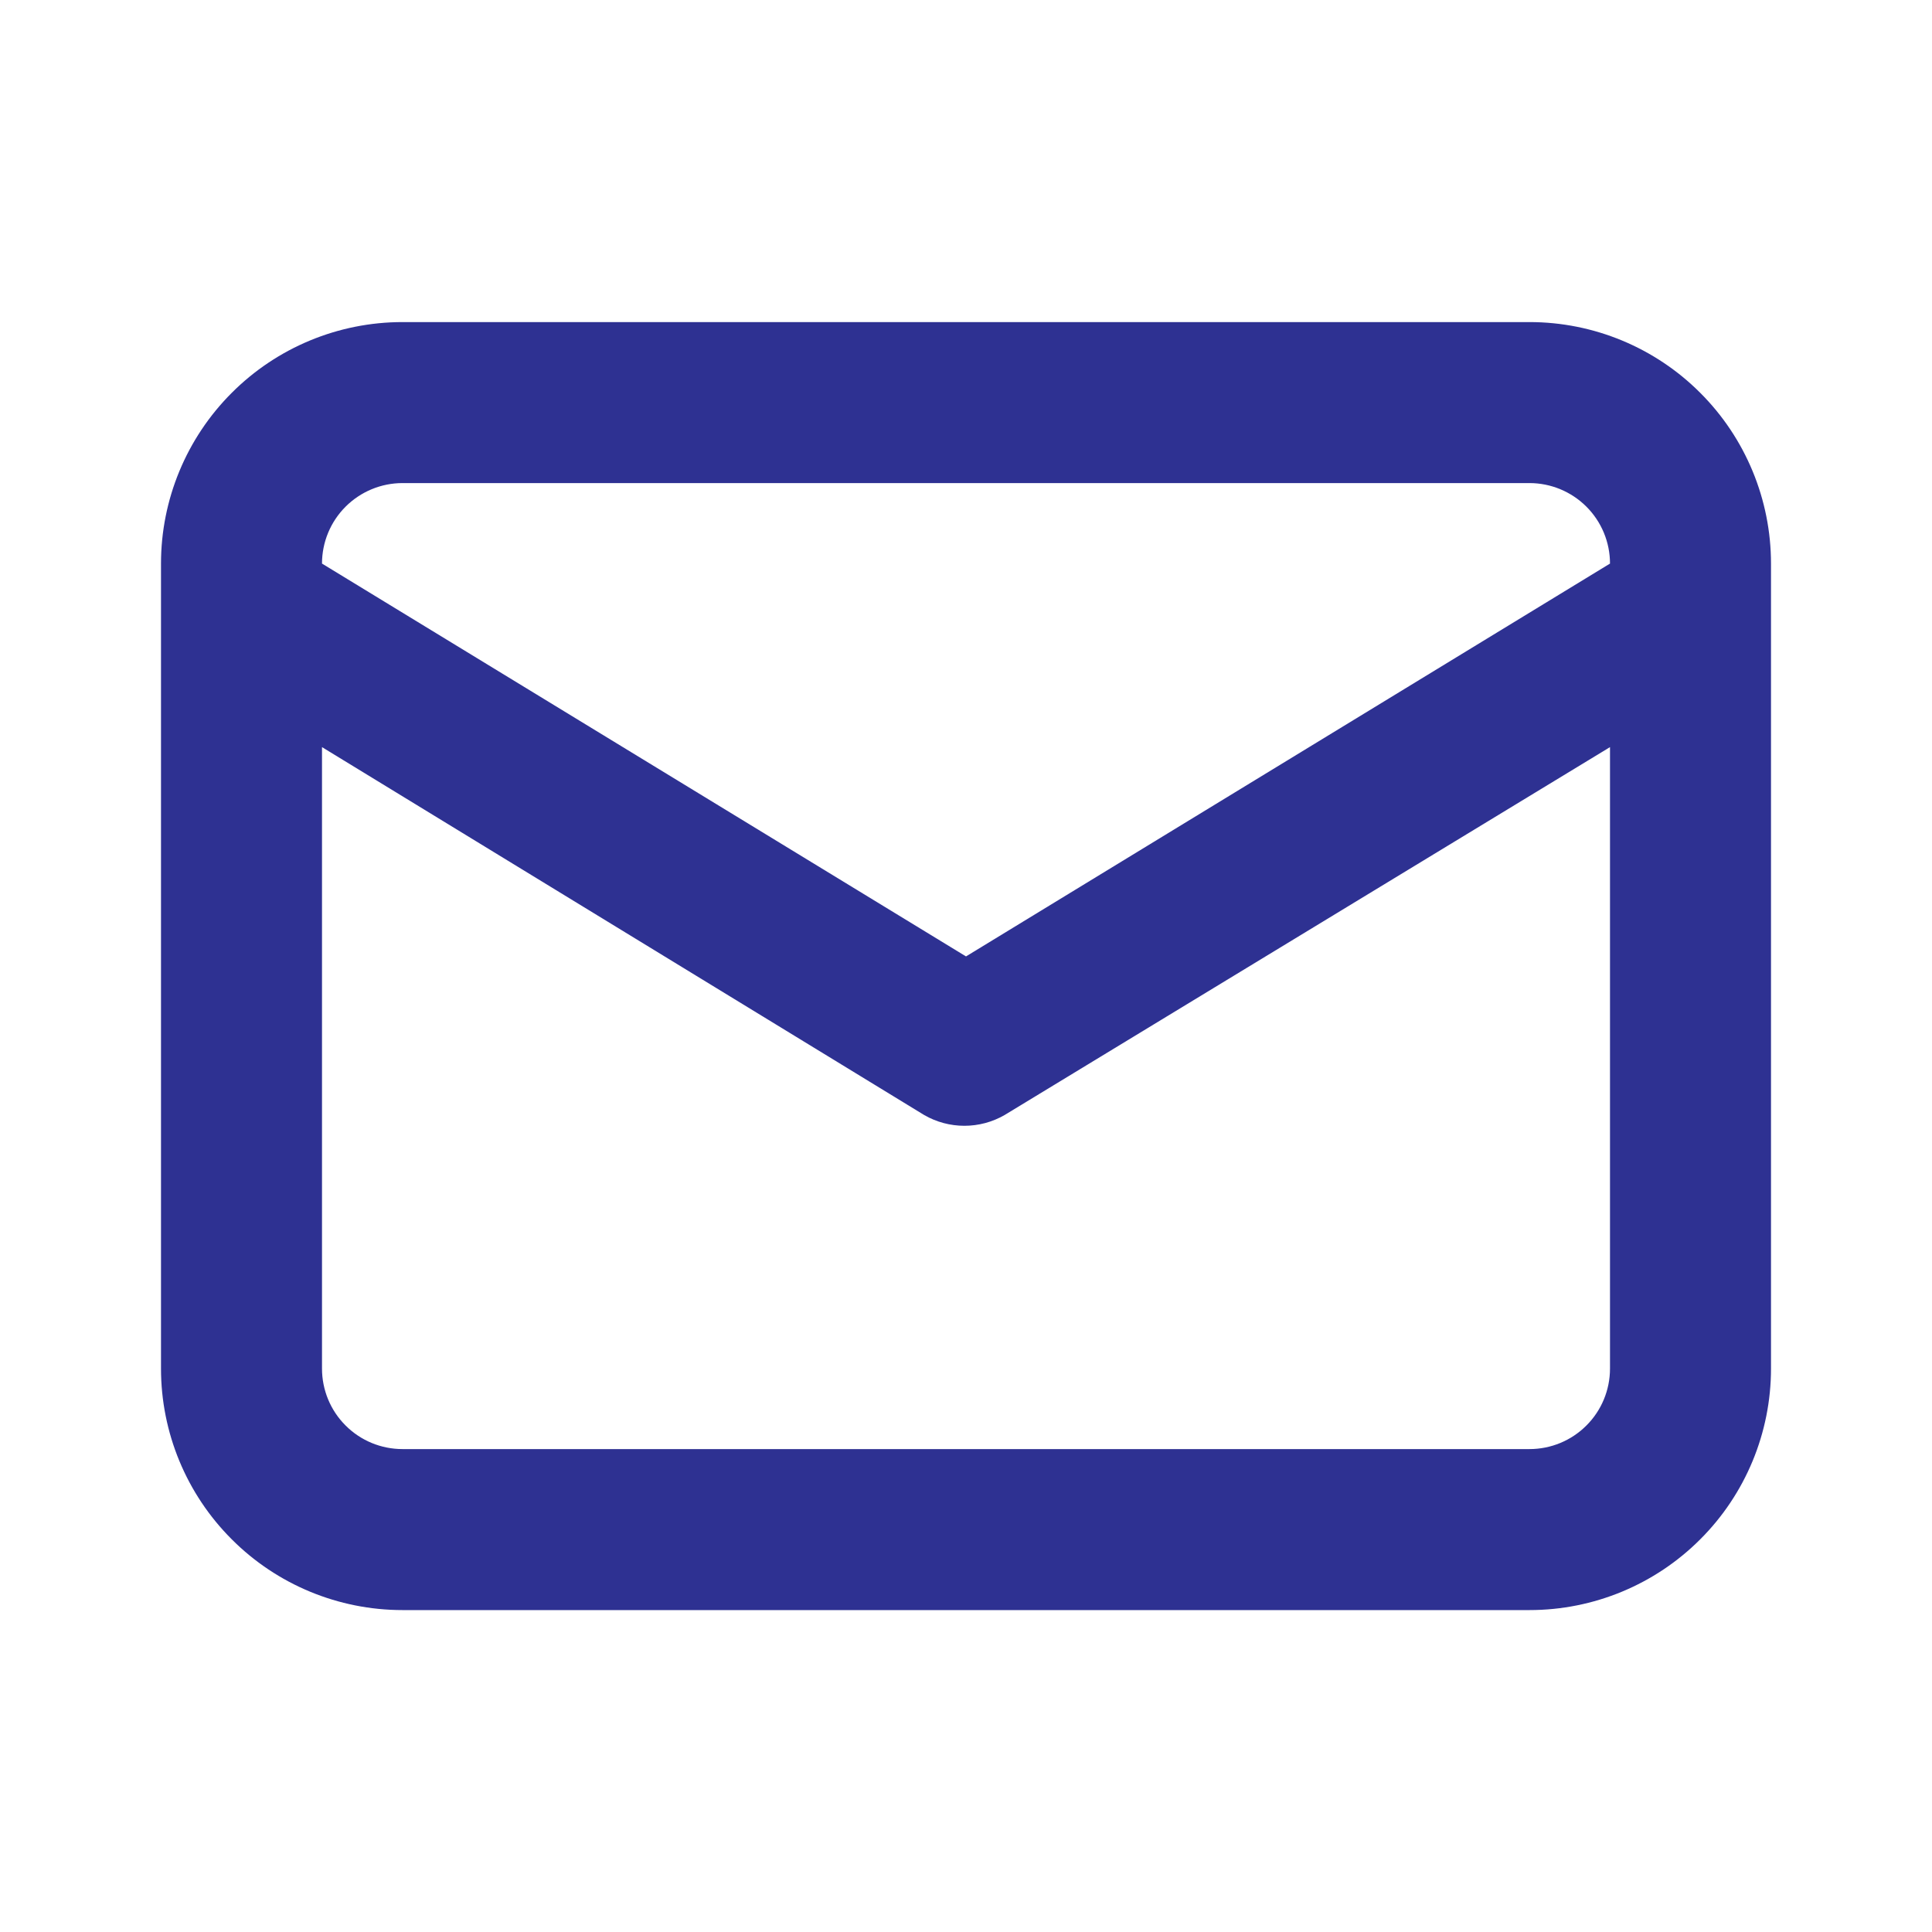
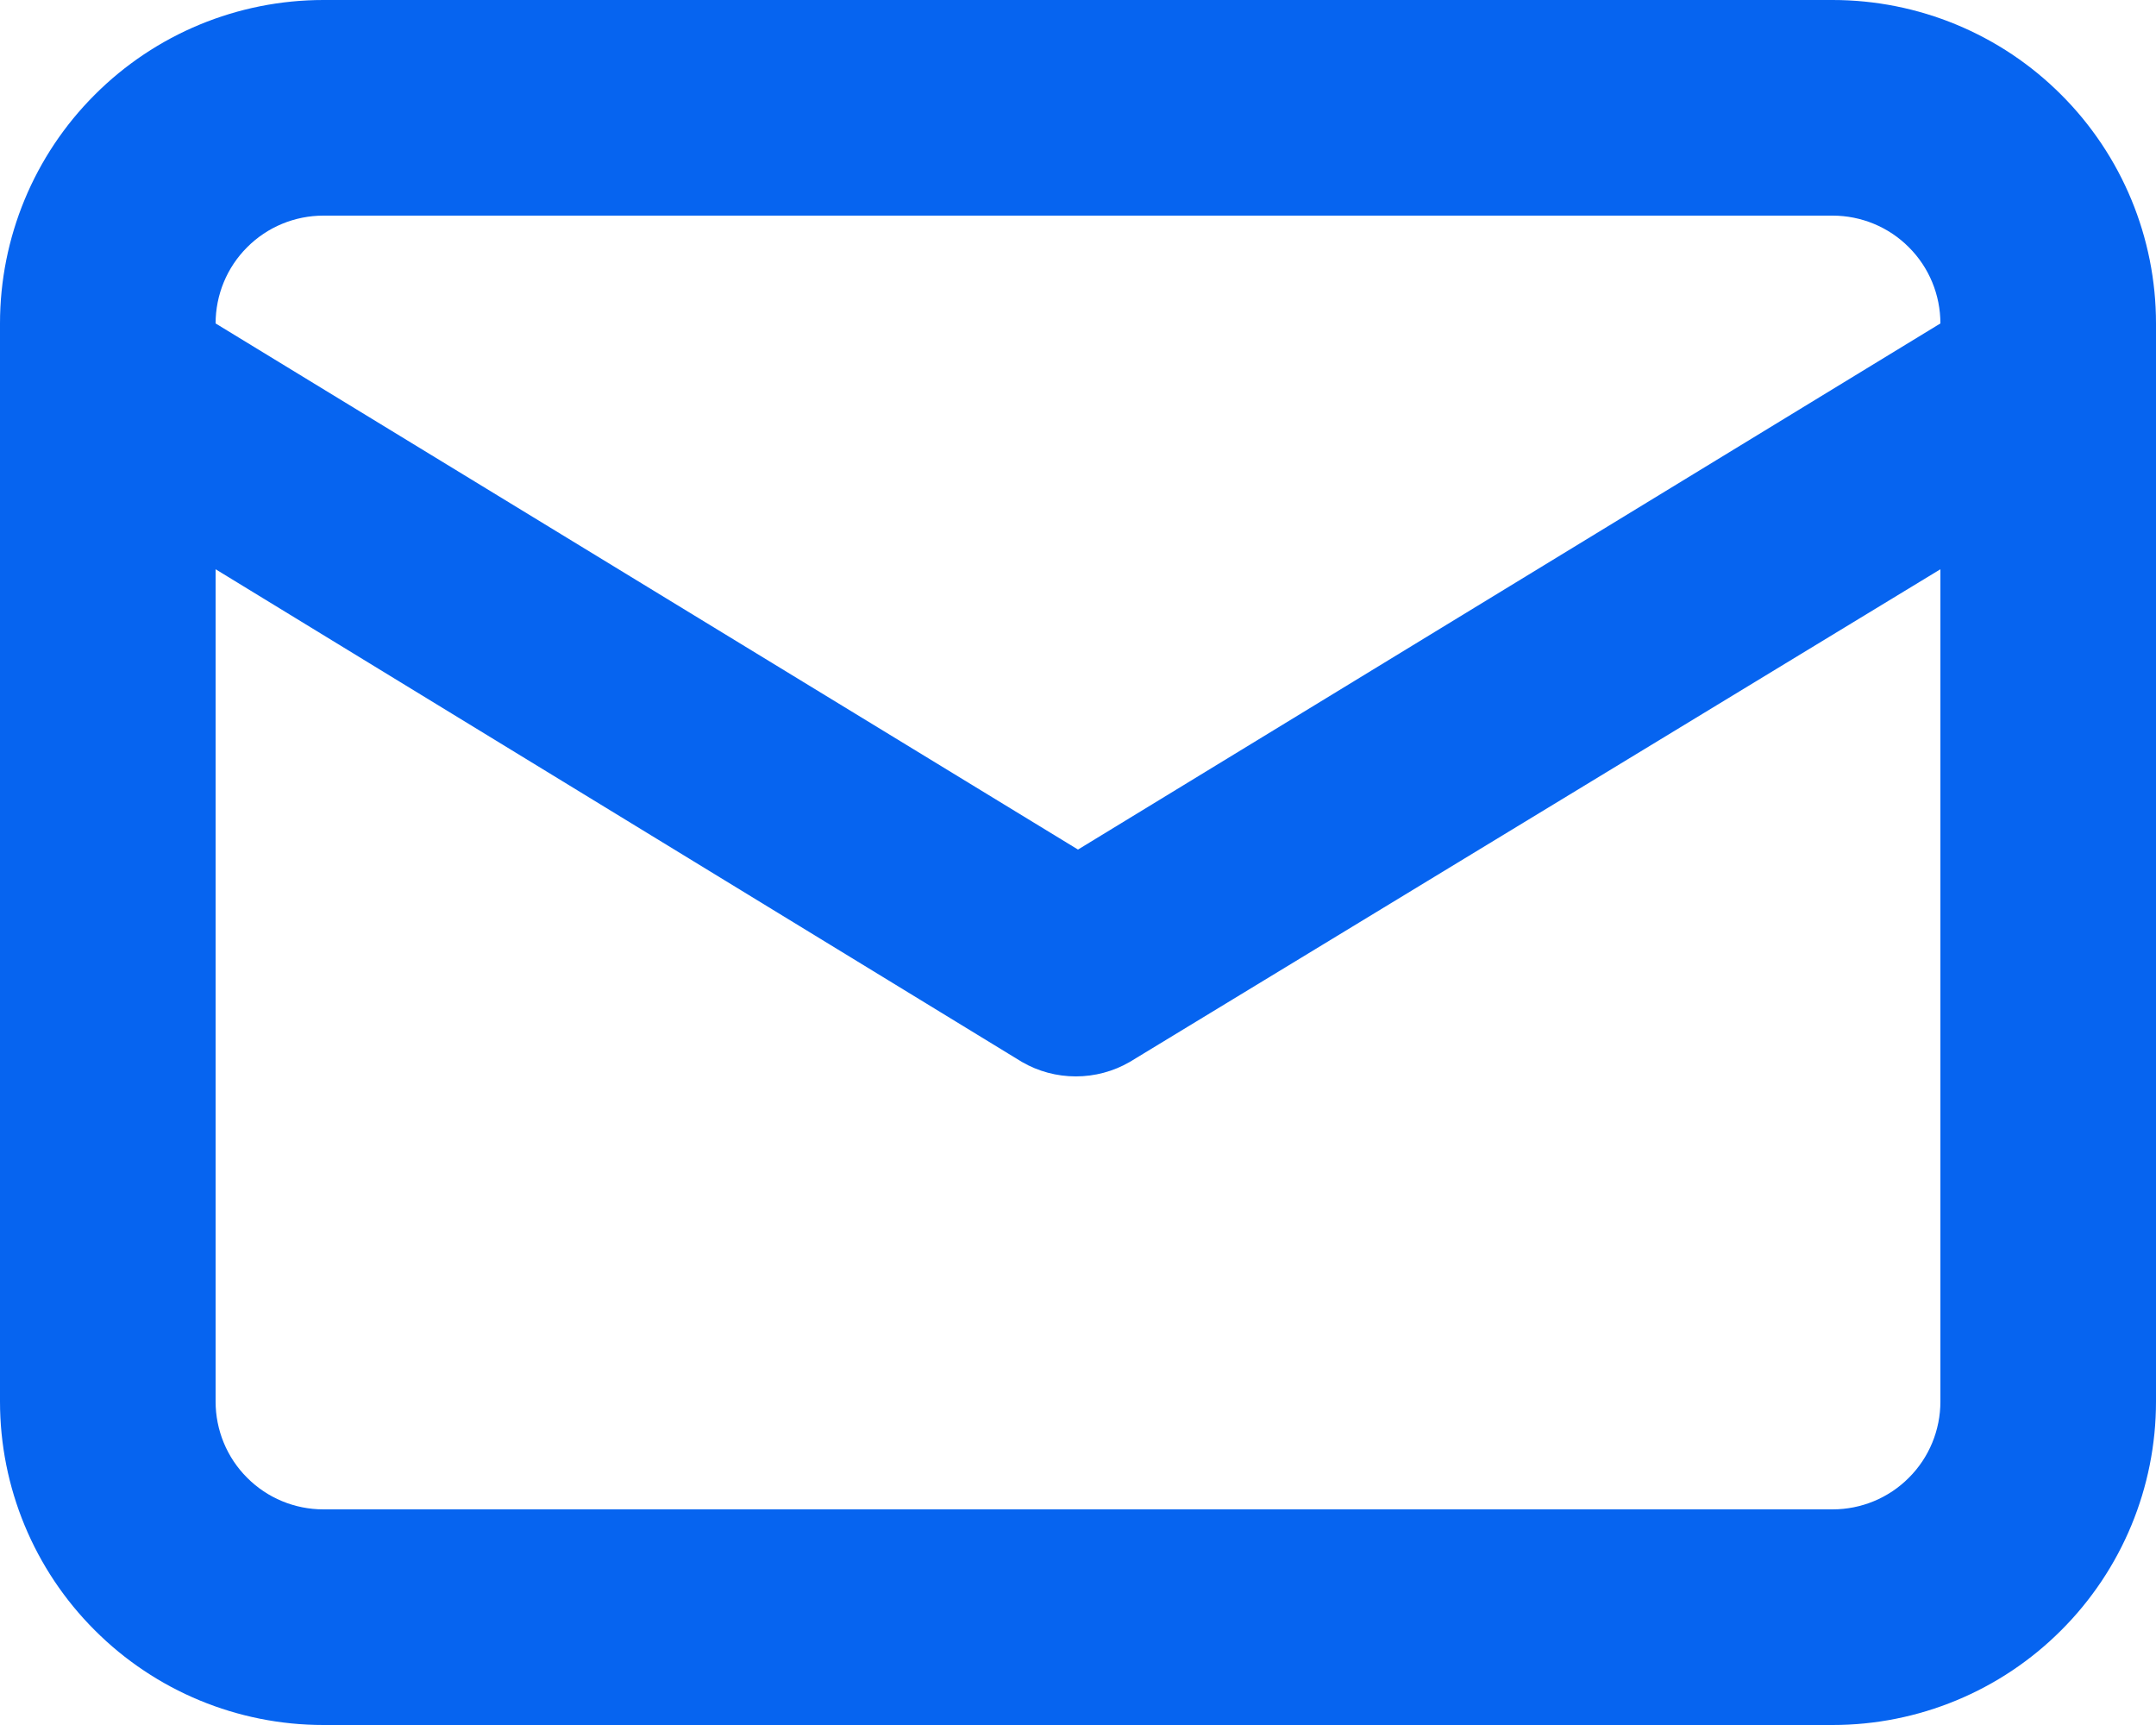
- <svg xmlns="http://www.w3.org/2000/svg" width="24" height="24" viewBox="0 0 24 24" fill="none">
-   <path d="M19 4.001H5C4.204 4.001 3.441 4.317 2.879 4.88C2.316 5.442 2 6.206 2 7.001V17.001C2 17.797 2.316 18.56 2.879 19.122C3.441 19.685 4.204 20.001 5 20.001H19C19.796 20.001 20.559 19.685 21.121 19.122C21.684 18.56 22 17.797 22 17.001V7.001C22 6.206 21.684 5.442 21.121 4.88C20.559 4.317 19.796 4.001 19 4.001ZM5 6.001H19C19.265 6.001 19.52 6.107 19.707 6.294C19.895 6.482 20 6.736 20 7.001L12 11.881L4 7.001C4 6.736 4.105 6.482 4.293 6.294C4.48 6.107 4.735 6.001 5 6.001ZM20 17.001C20 17.266 19.895 17.521 19.707 17.708C19.52 17.896 19.265 18.001 19 18.001H5C4.735 18.001 4.48 17.896 4.293 17.708C4.105 17.521 4 17.266 4 17.001V9.281L11.48 13.851C11.632 13.939 11.805 13.985 11.98 13.985C12.155 13.985 12.328 13.939 12.48 13.851L20 9.281V17.001Z" fill="#2E3192" />
+ <svg xmlns="http://www.w3.org/2000/svg" width="20" height="16" viewBox="0 0 20 16" fill="none">
+   <path d="M17 0H3C2.204 0 1.441 0.316 0.879 0.879C0.316 1.441 0 2.204 0 3V13C0 13.796 0.316 14.559 0.879 15.121C1.441 15.684 2.204 16 3 16H17C17.796 16 18.559 15.684 19.121 15.121C19.684 14.559 20 13.796 20 13V3C20 2.204 19.684 1.441 19.121 0.879C18.559 0.316 17.796 0 17 0ZM3 2H17C17.265 2 17.52 2.105 17.707 2.293C17.895 2.48 18 2.735 18 3L10 7.88L2 3C2 2.735 2.105 2.48 2.293 2.293C2.48 2.105 2.735 2 3 2ZM18 13C18 13.265 17.895 13.52 17.707 13.707C17.52 13.895 17.265 14 17 14H3C2.735 14 2.48 13.895 2.293 13.707C2.105 13.52 2 13.265 2 13V5.28L9.48 9.85C9.632 9.938 9.804 9.984 9.98 9.984C10.155 9.984 10.328 9.938 10.48 9.85L18 5.28V13Z" fill="#0664F0" />
</svg>
